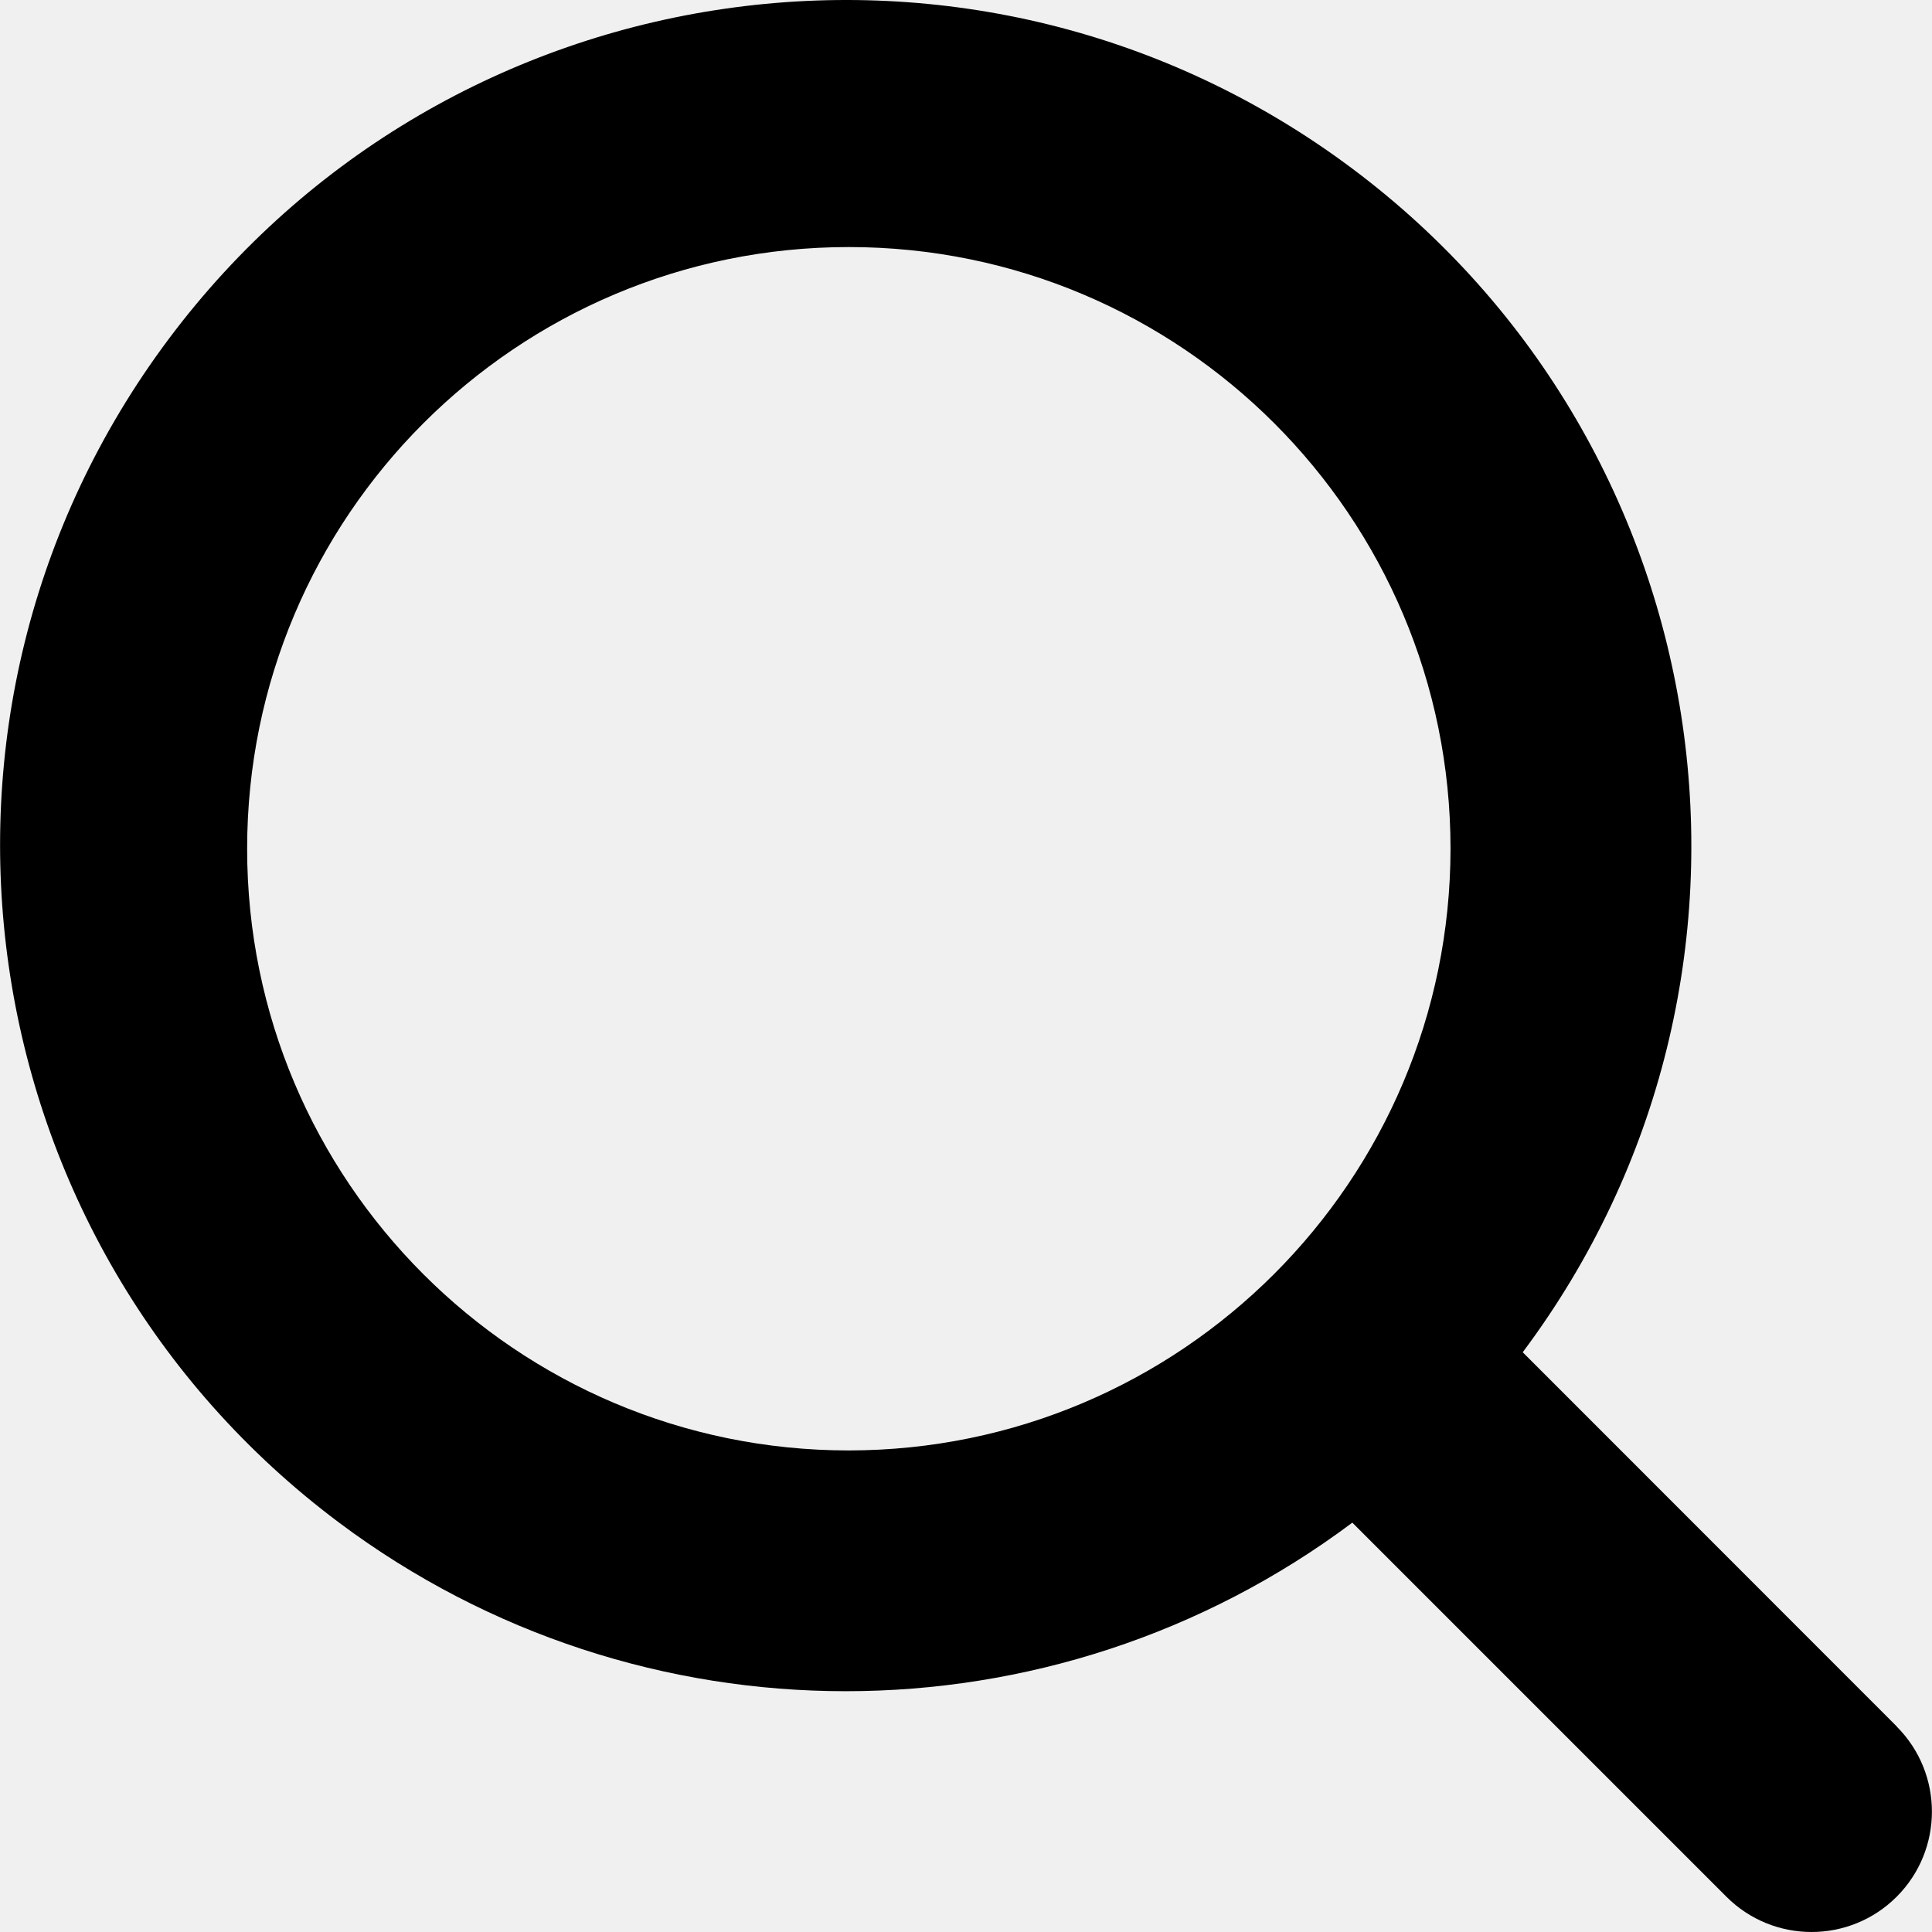
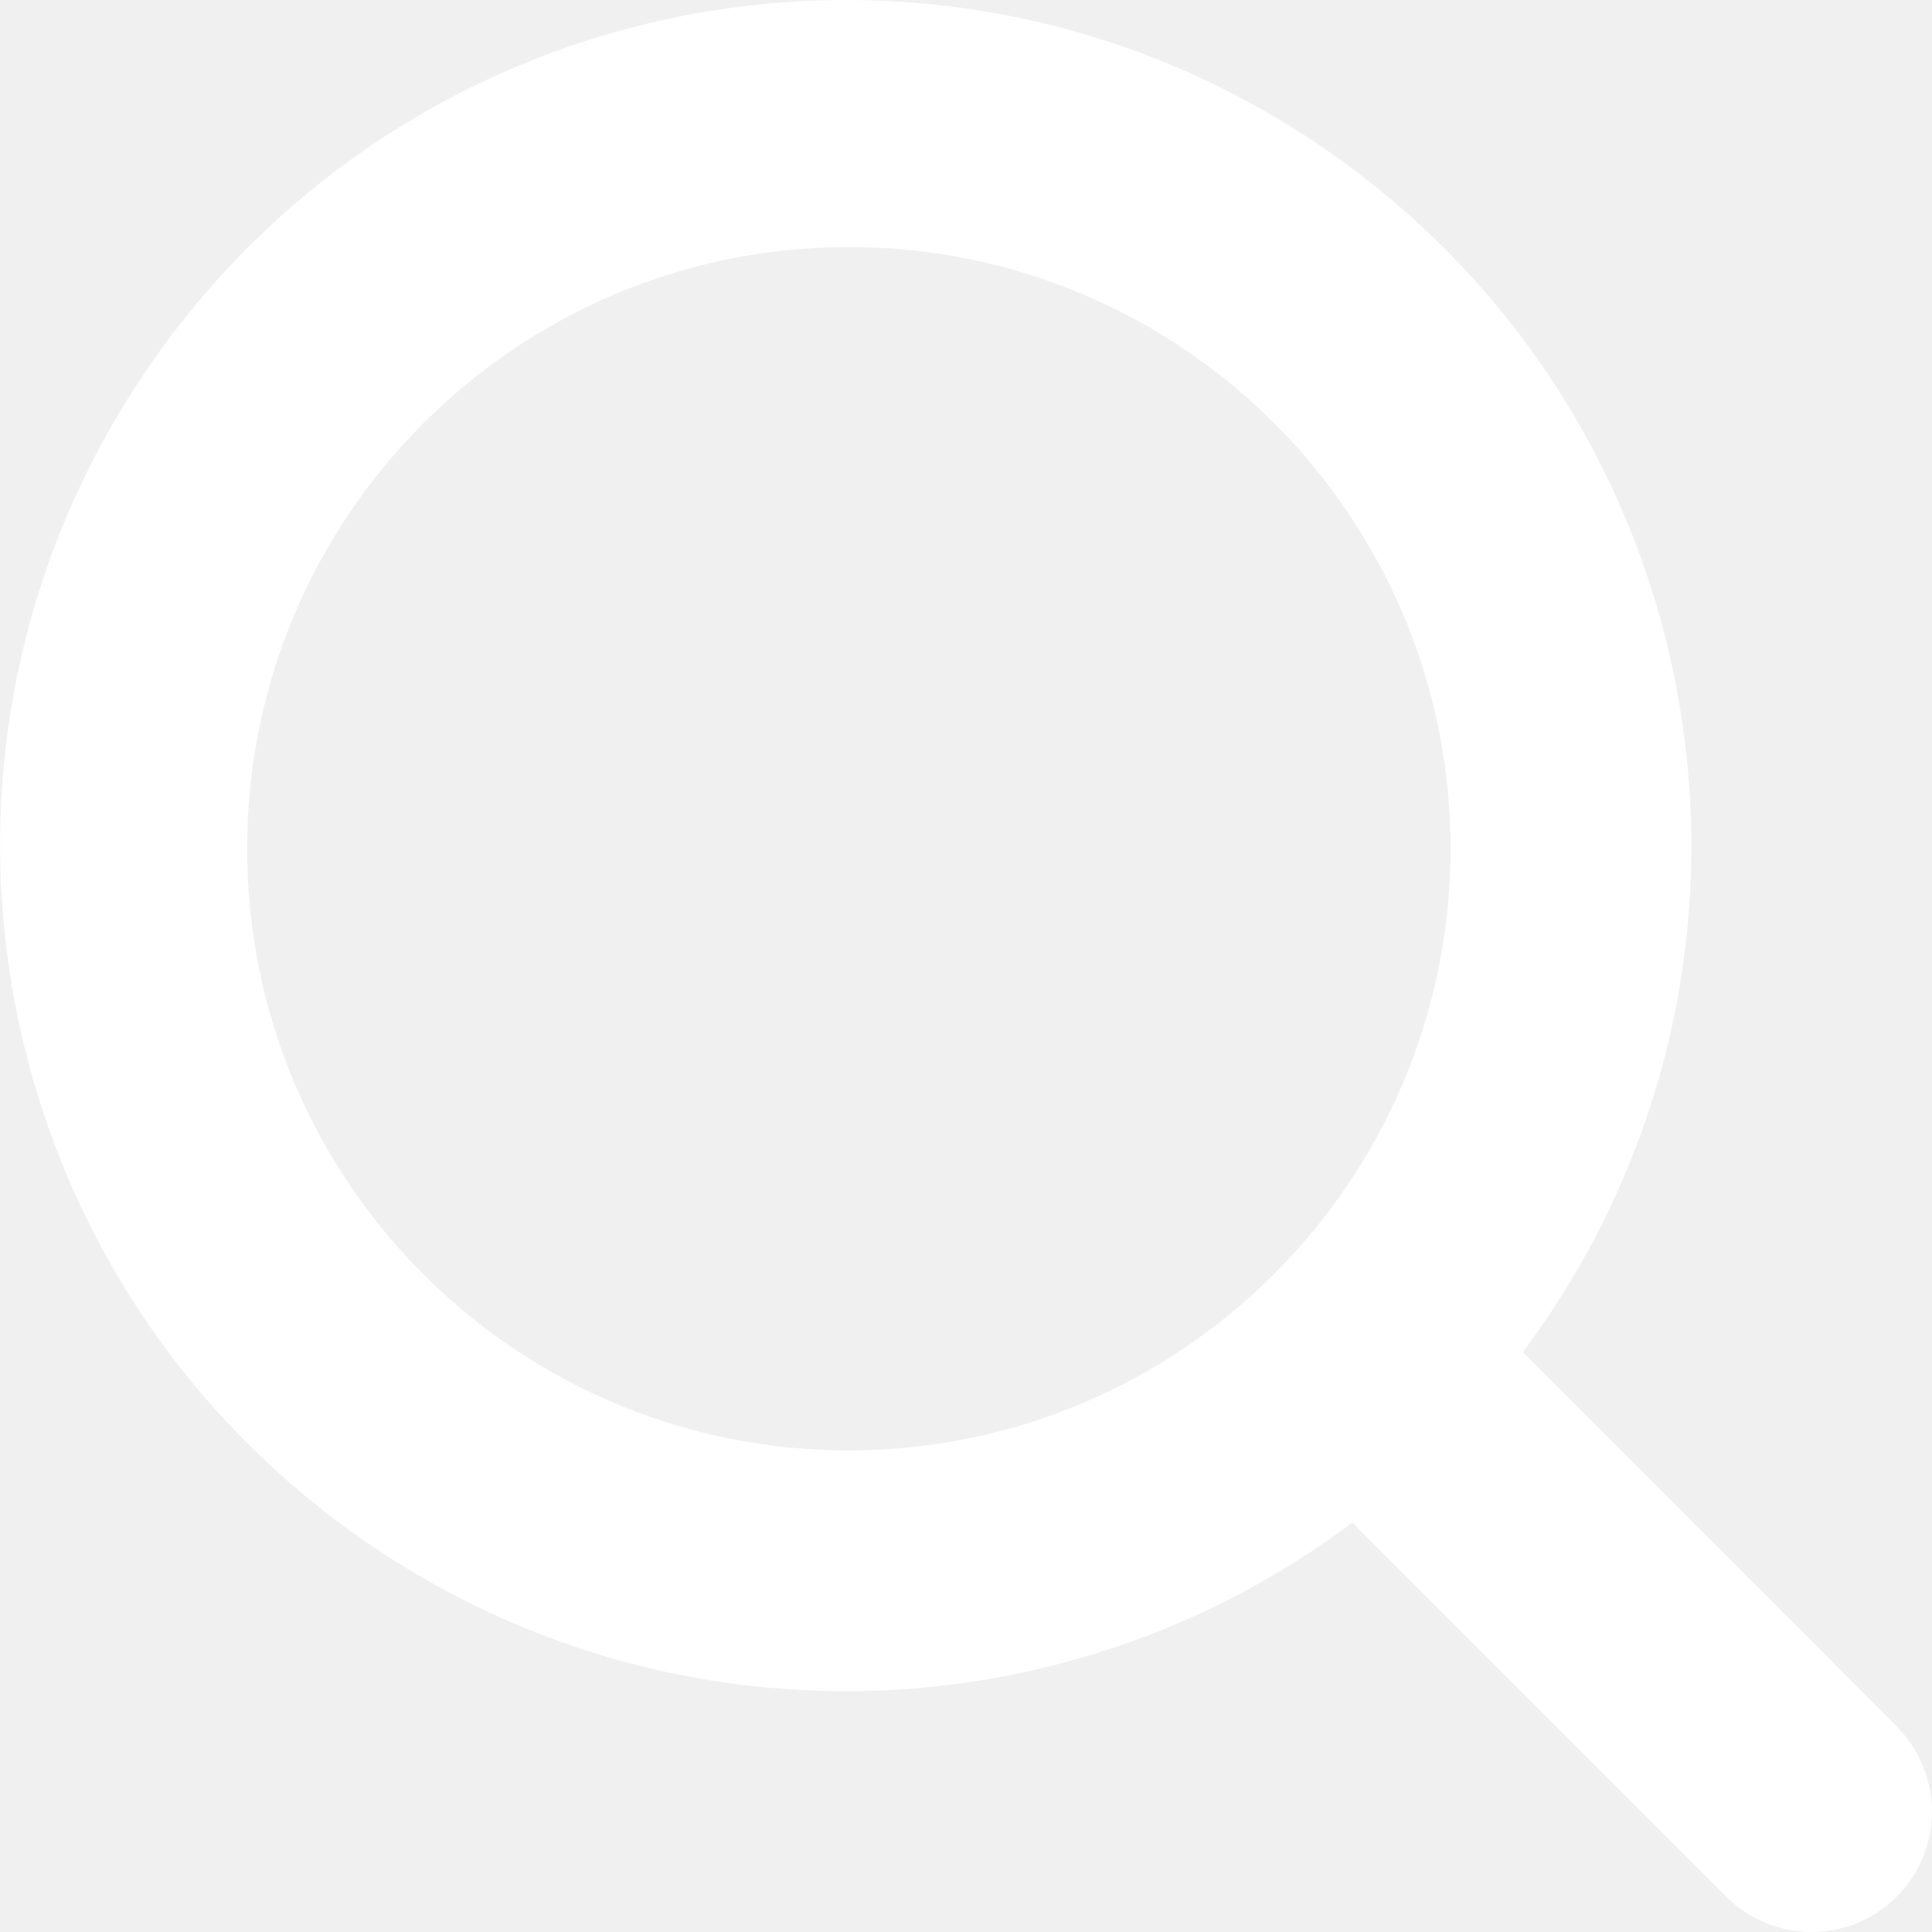
- <svg xmlns="http://www.w3.org/2000/svg" version="1.1" id="Capa_1" x="0px" y="0px" viewBox="0 0 513.749 513.749" style="enable-background:new 0 0 513.749 513.749;" xml:space="preserve" width="512" height="512">
+ <svg xmlns="http://www.w3.org/2000/svg" version="1.1" id="Capa_1" x="0px" y="0px" viewBox="0 0 513.749 513.749" style="enable-background:new 0 0 513.749 513.749;" xml:space="preserve" width="32" height="32">
  <g>
-     <path d="M504.352,459.061l-99.435-99.477c74.402-99.427,54.115-240.344-45.312-314.746S119.261-9.277,44.859,90.15   S-9.256,330.494,90.171,404.896c79.868,59.766,189.565,59.766,269.434,0l99.477,99.477c12.501,12.501,32.769,12.501,45.269,0   c12.501-12.501,12.501-32.769,0-45.269L504.352,459.061z M225.717,385.696c-88.366,0-160-71.634-160-160s71.634-160,160-160   s160,71.634,160,160C385.623,314.022,314.044,385.602,225.717,385.696z" />
+     <path fill="#FFFFFF" d="M504.352,459.061l-99.435-99.477c74.402-99.427,54.115-240.344-45.312-314.746S119.261-9.277,44.859,90.15   S-9.256,330.494,90.171,404.896c79.868,59.766,189.565,59.766,269.434,0l99.477,99.477c12.501,12.501,32.769,12.501,45.269,0   c12.501-12.501,12.501-32.769,0-45.269L504.352,459.061z M225.717,385.696c-88.366,0-160-71.634-160-160s71.634-160,160-160   s160,71.634,160,160C385.623,314.022,314.044,385.602,225.717,385.696z" />
  </g>
</svg>
